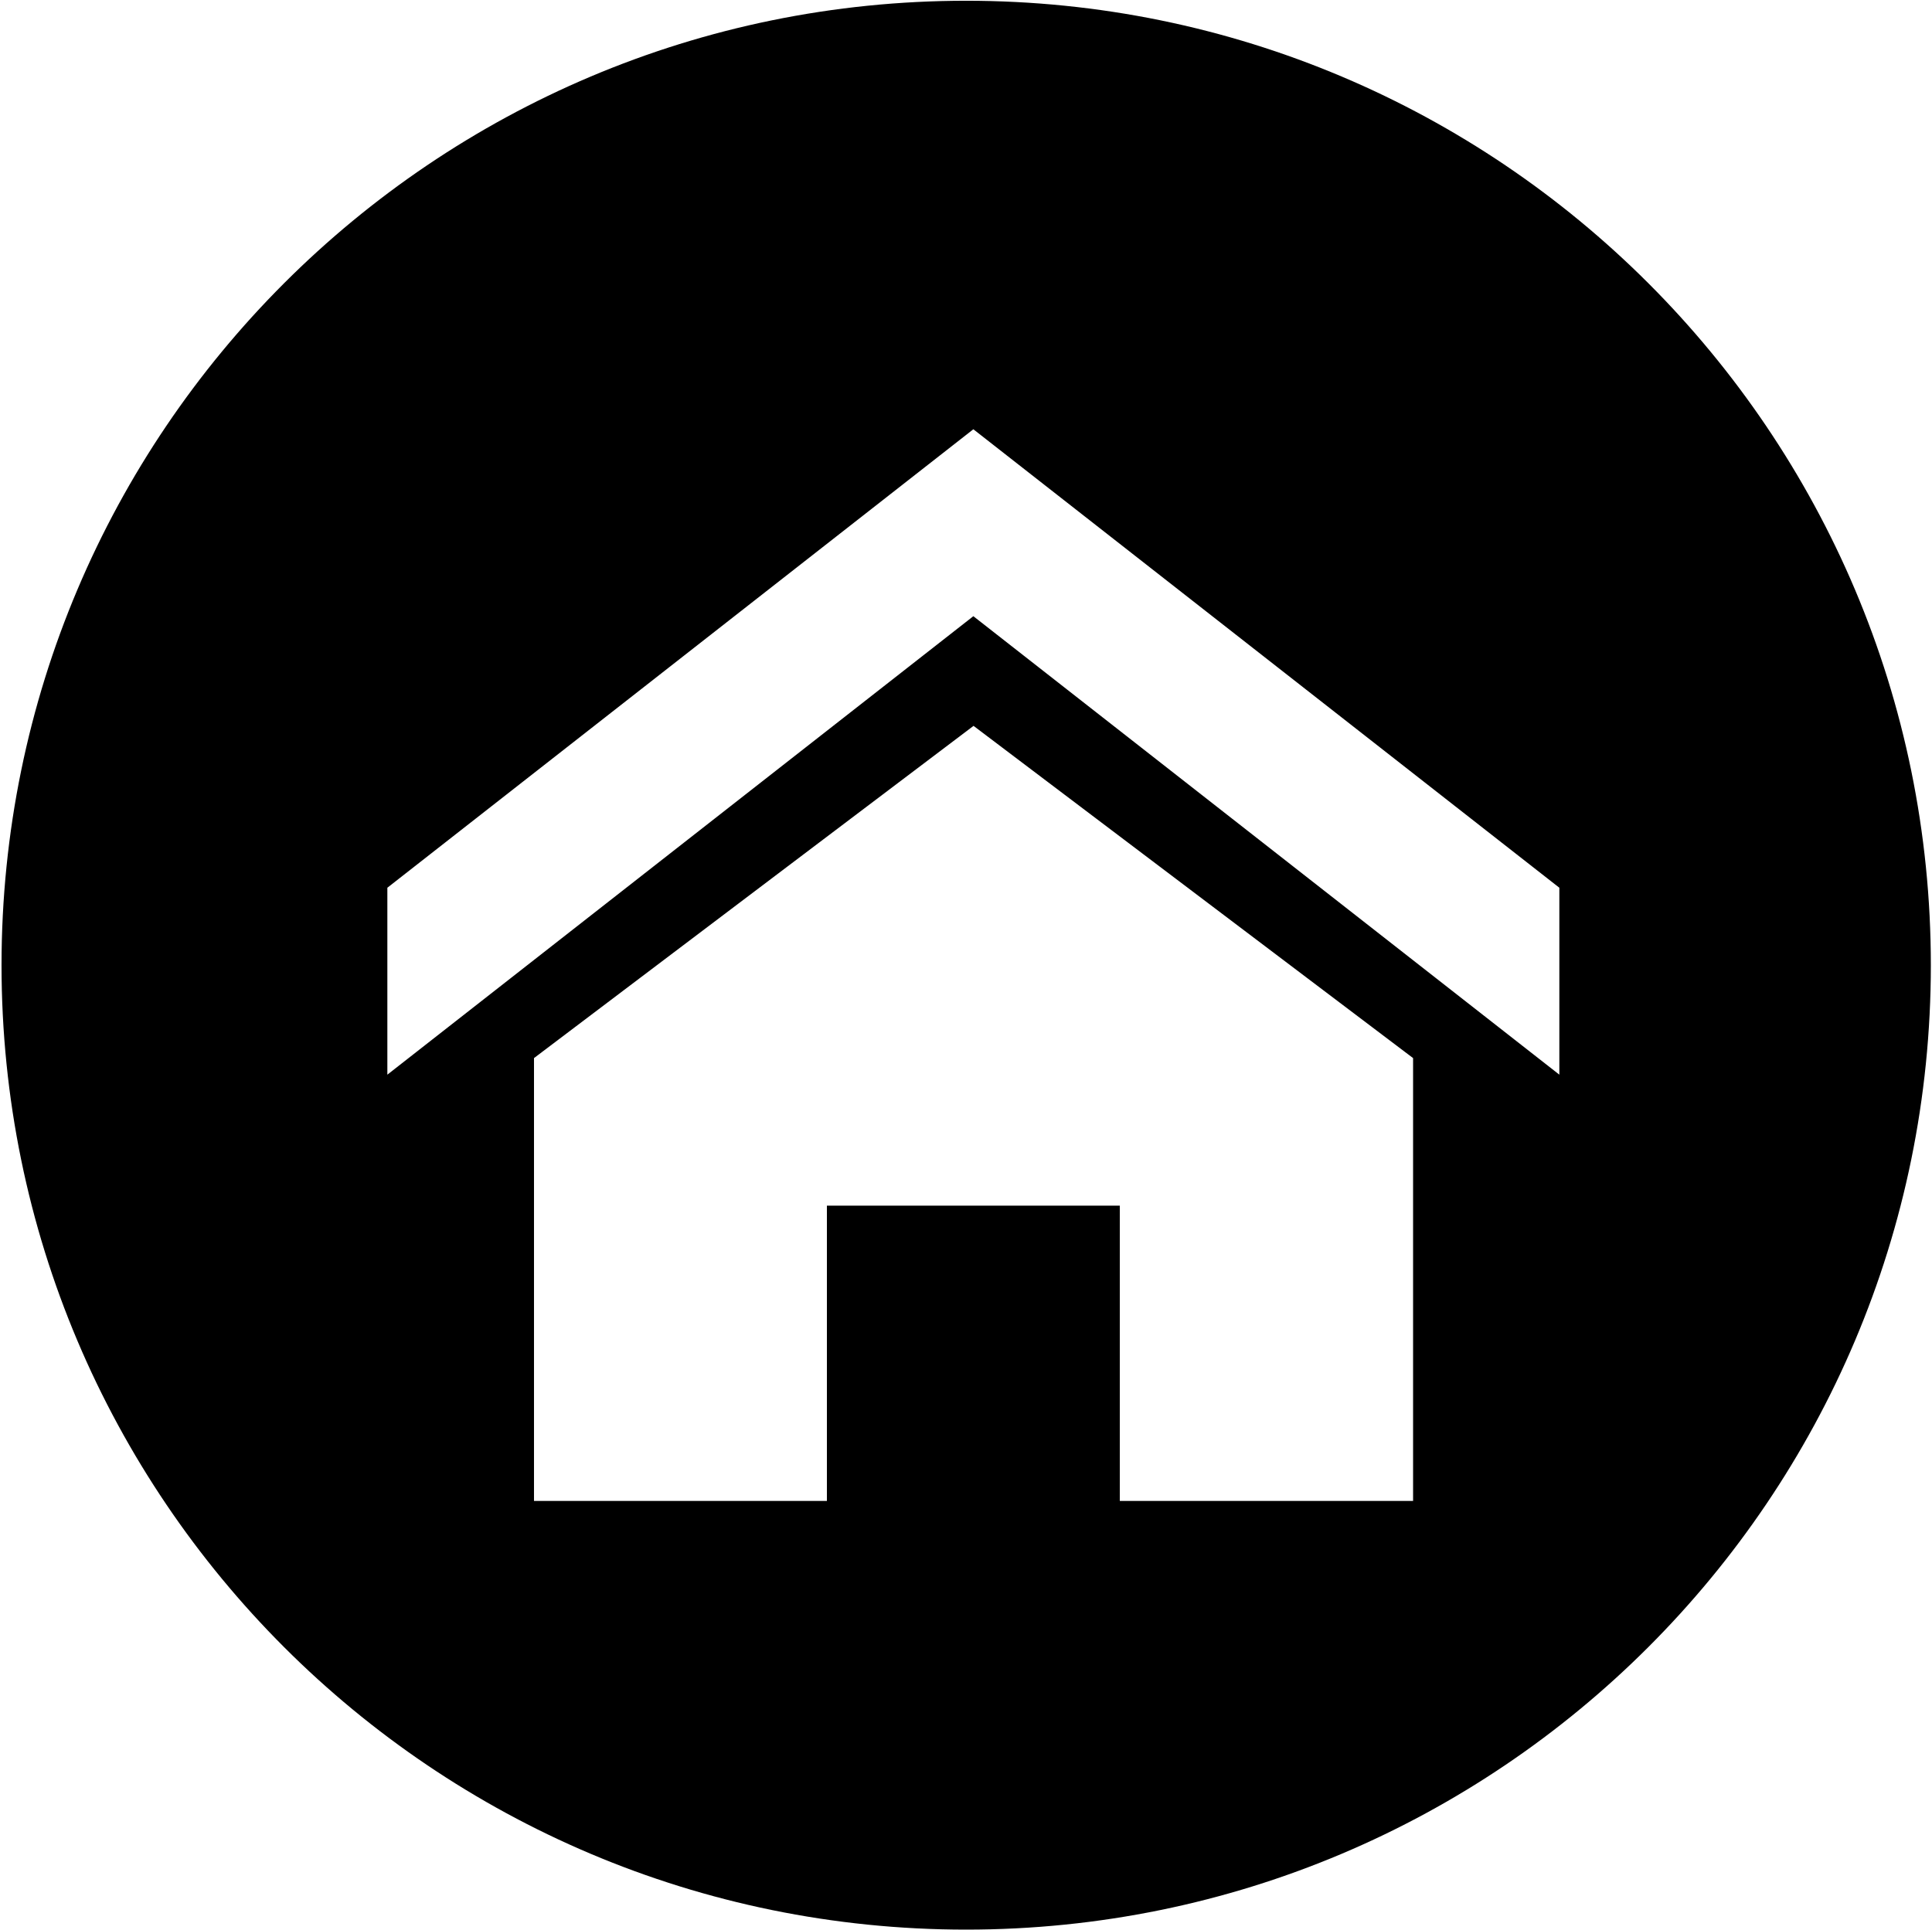
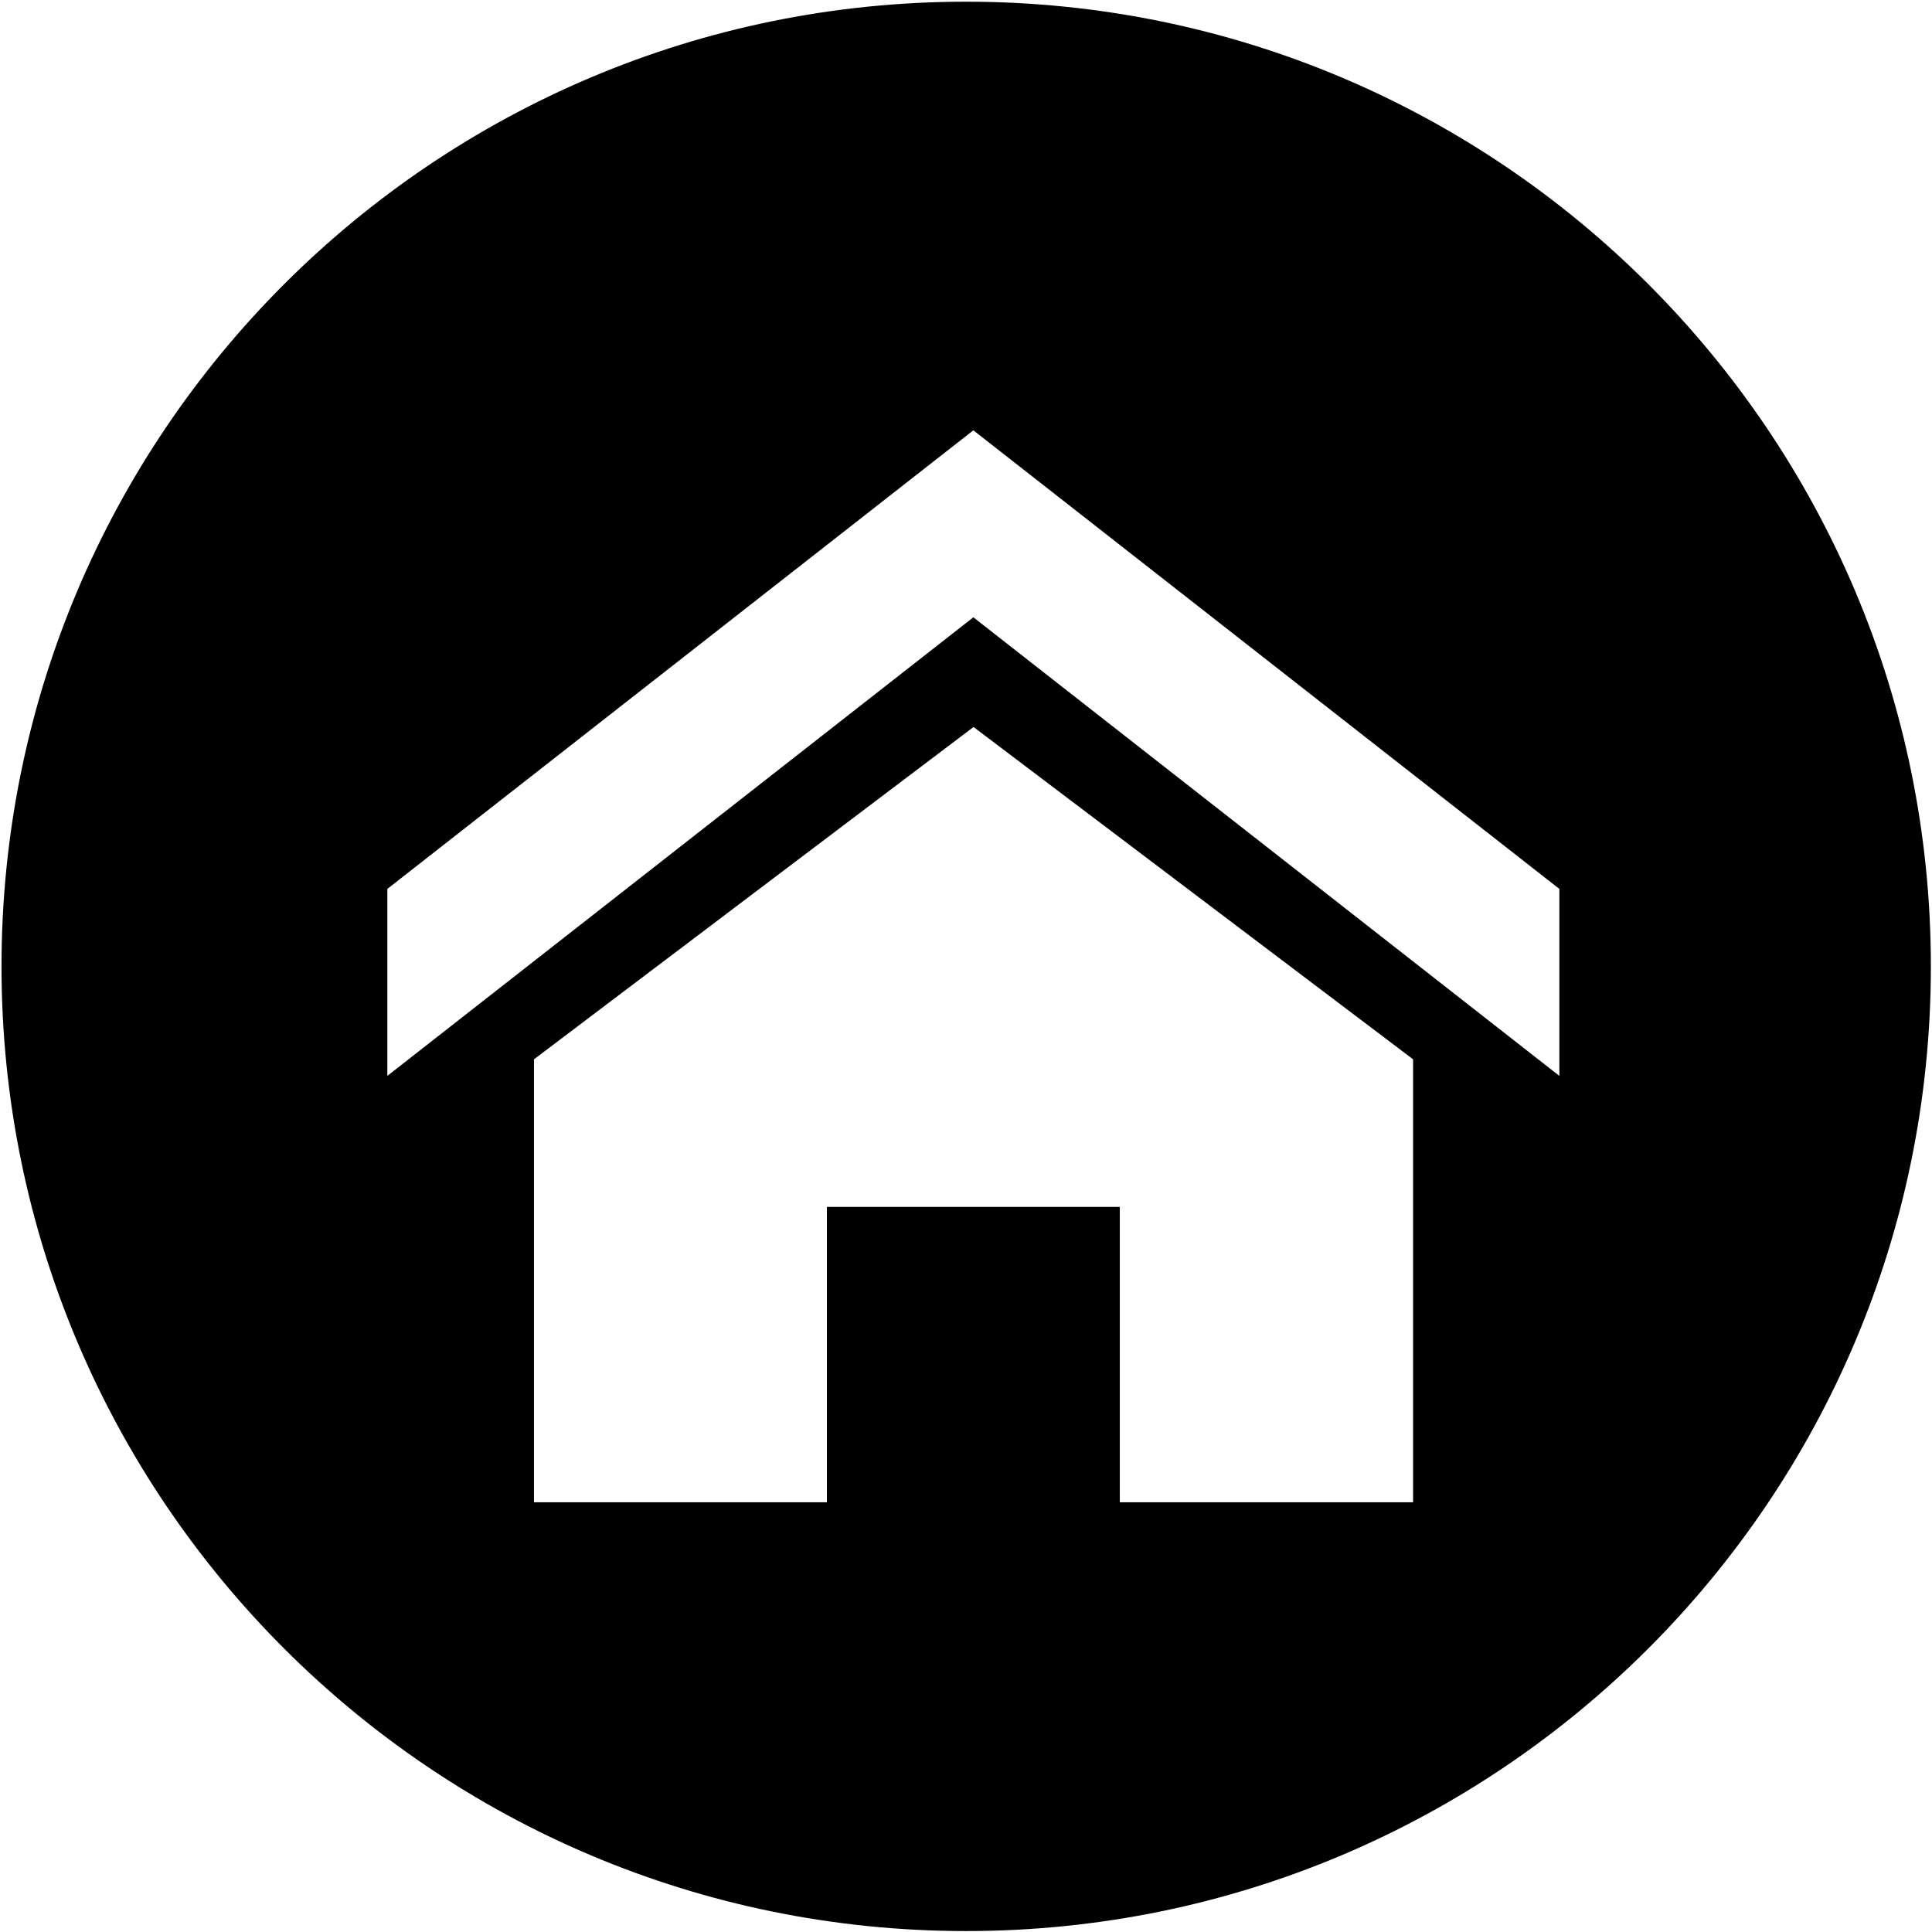
- <svg xmlns="http://www.w3.org/2000/svg" class="icon" width="200px" height="199.80px" viewBox="0 0 1025 1024" version="1.1">
+ <svg xmlns="http://www.w3.org/2000/svg" class="icon" width="30px" height="30.00px" viewBox="0 0 1025 1024" version="1.1">
  <path d="M512.6 0.4C230 0.4 0.8 229.5 0.8 512.2S230 1024 512.6 1024s511.8-229.1 511.8-511.8S795.3 0.4 512.6 0.4zM749.6 796.5 594.1 796.5 594.1 639.8 438.7 639.8l0 156.7L283.3 796.5l0-235 233.2-176.3 233.2 176.3L749.7 796.5zM827.3 570.3 516.4 327 205.5 570.3l0-99.2 310.9-243.3 310.9 243.3L827.3 570.3z" />
</svg>
